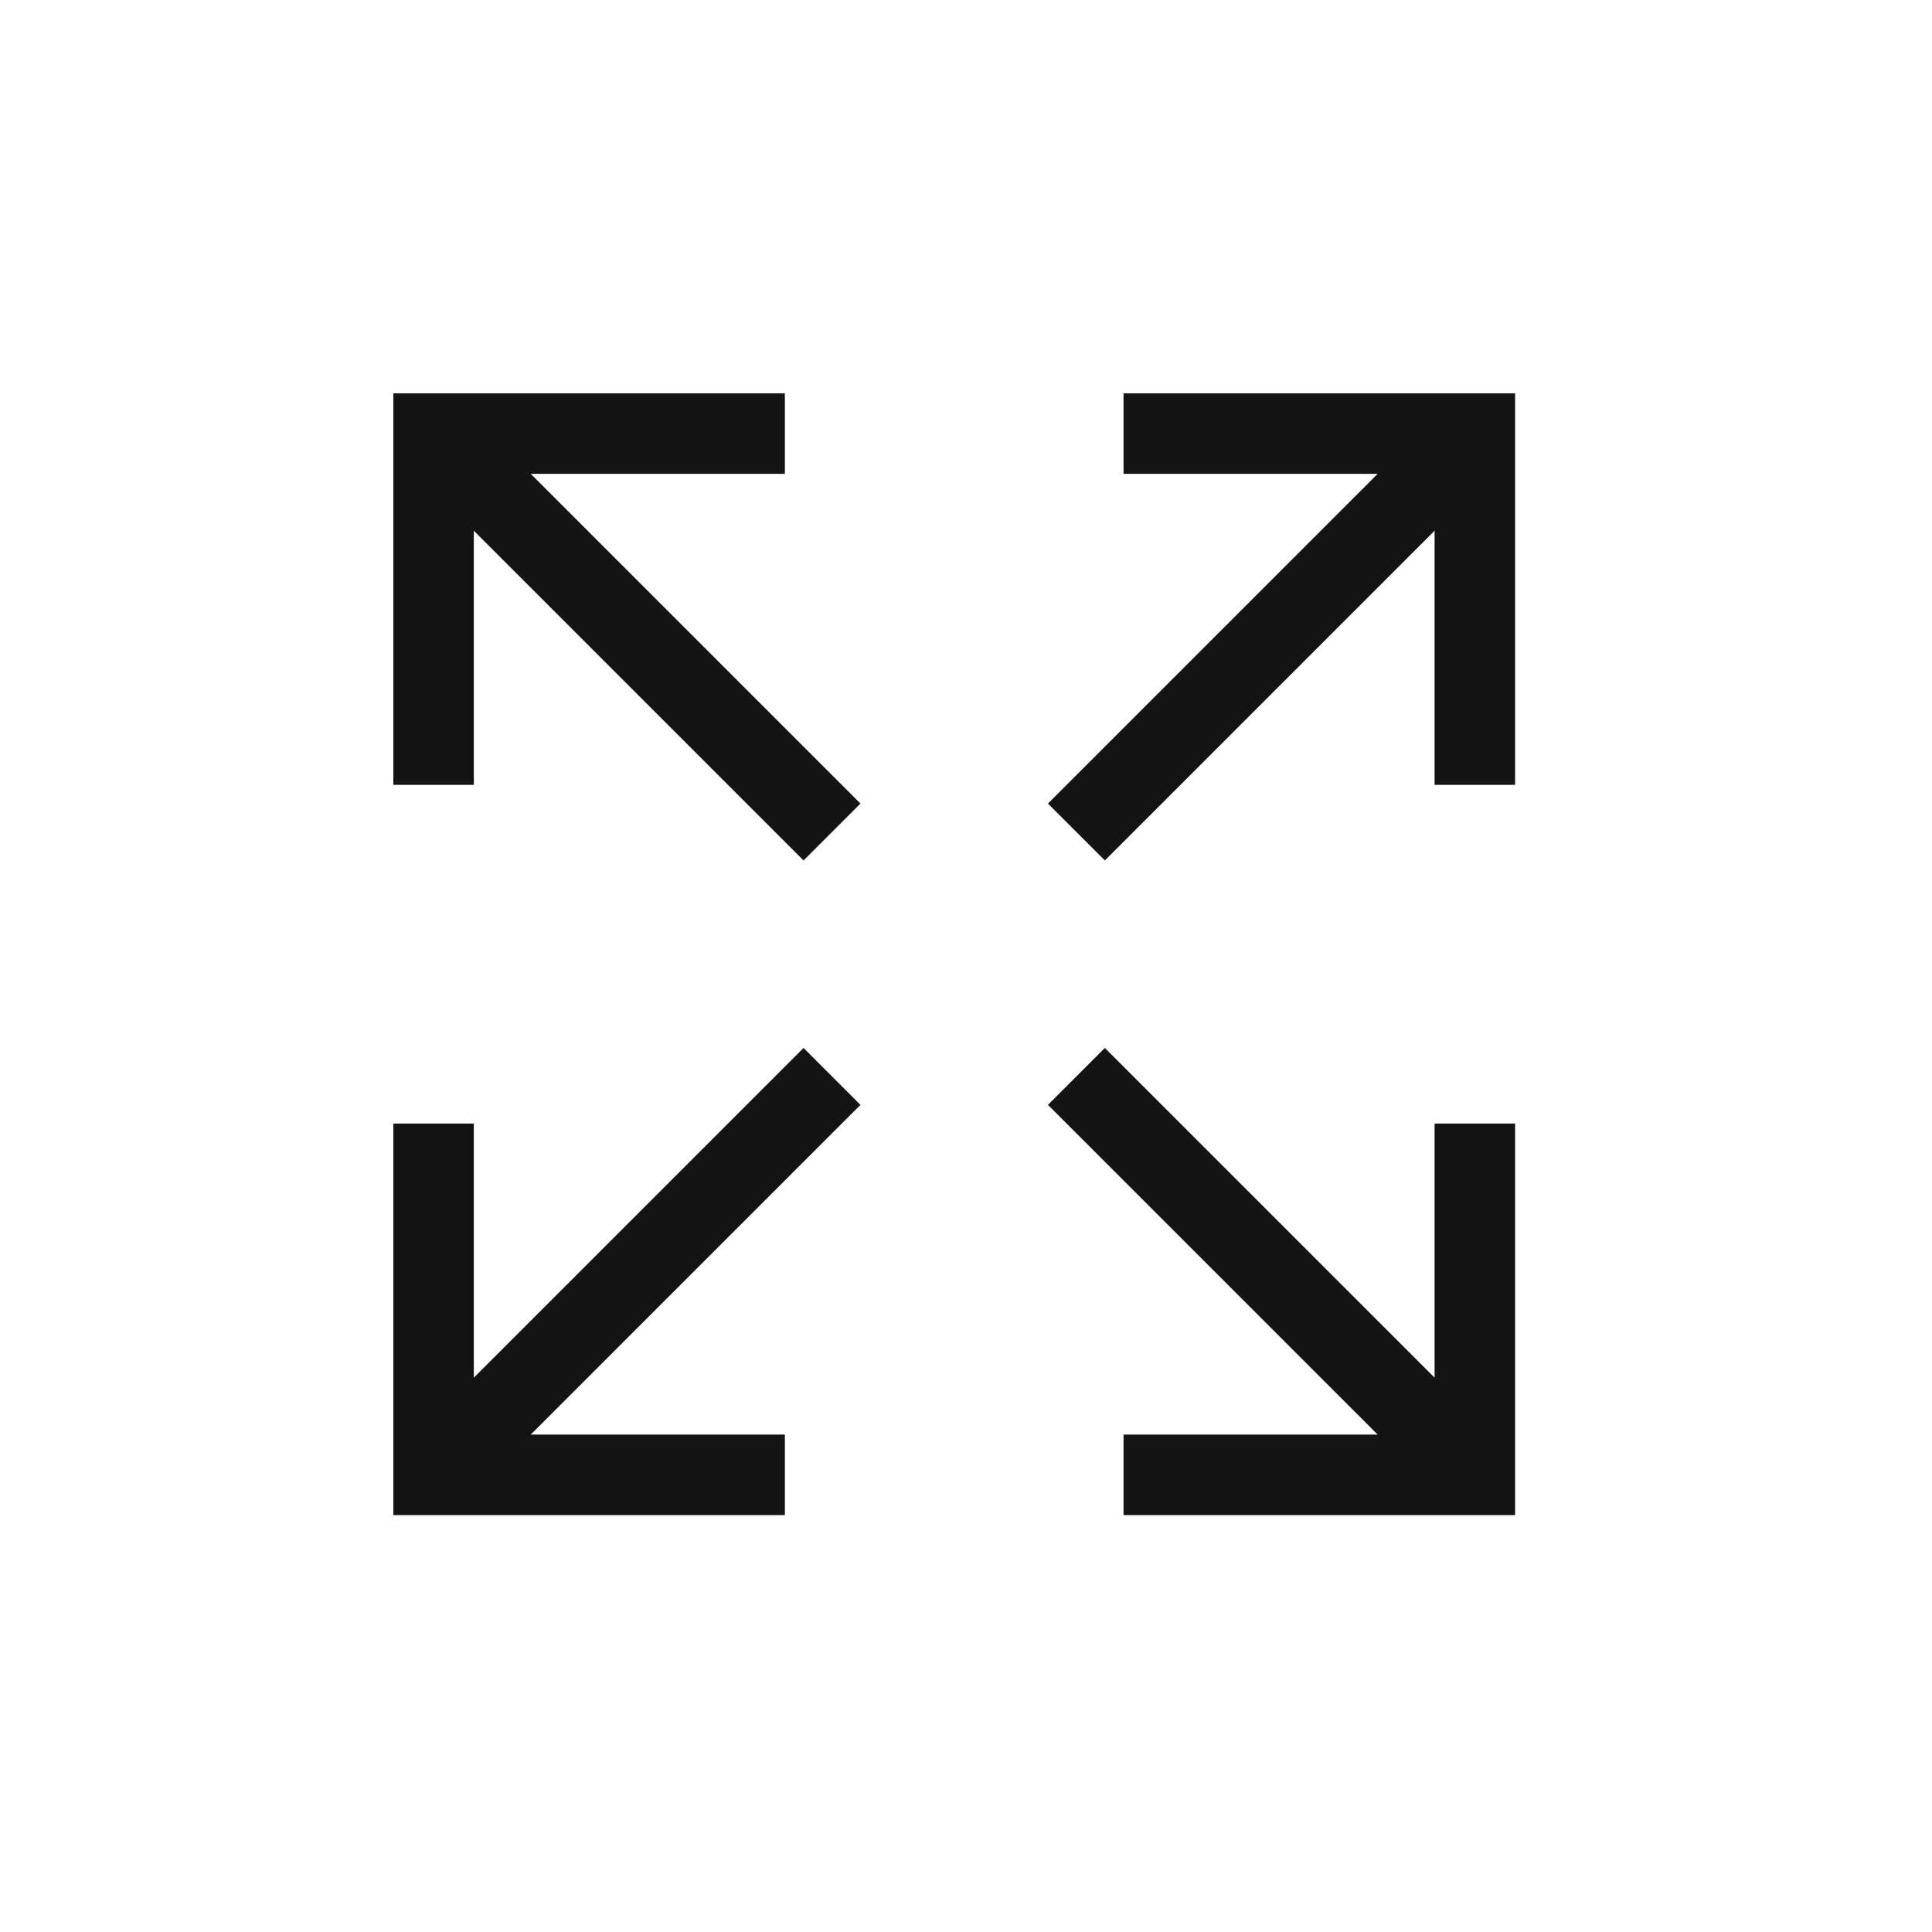
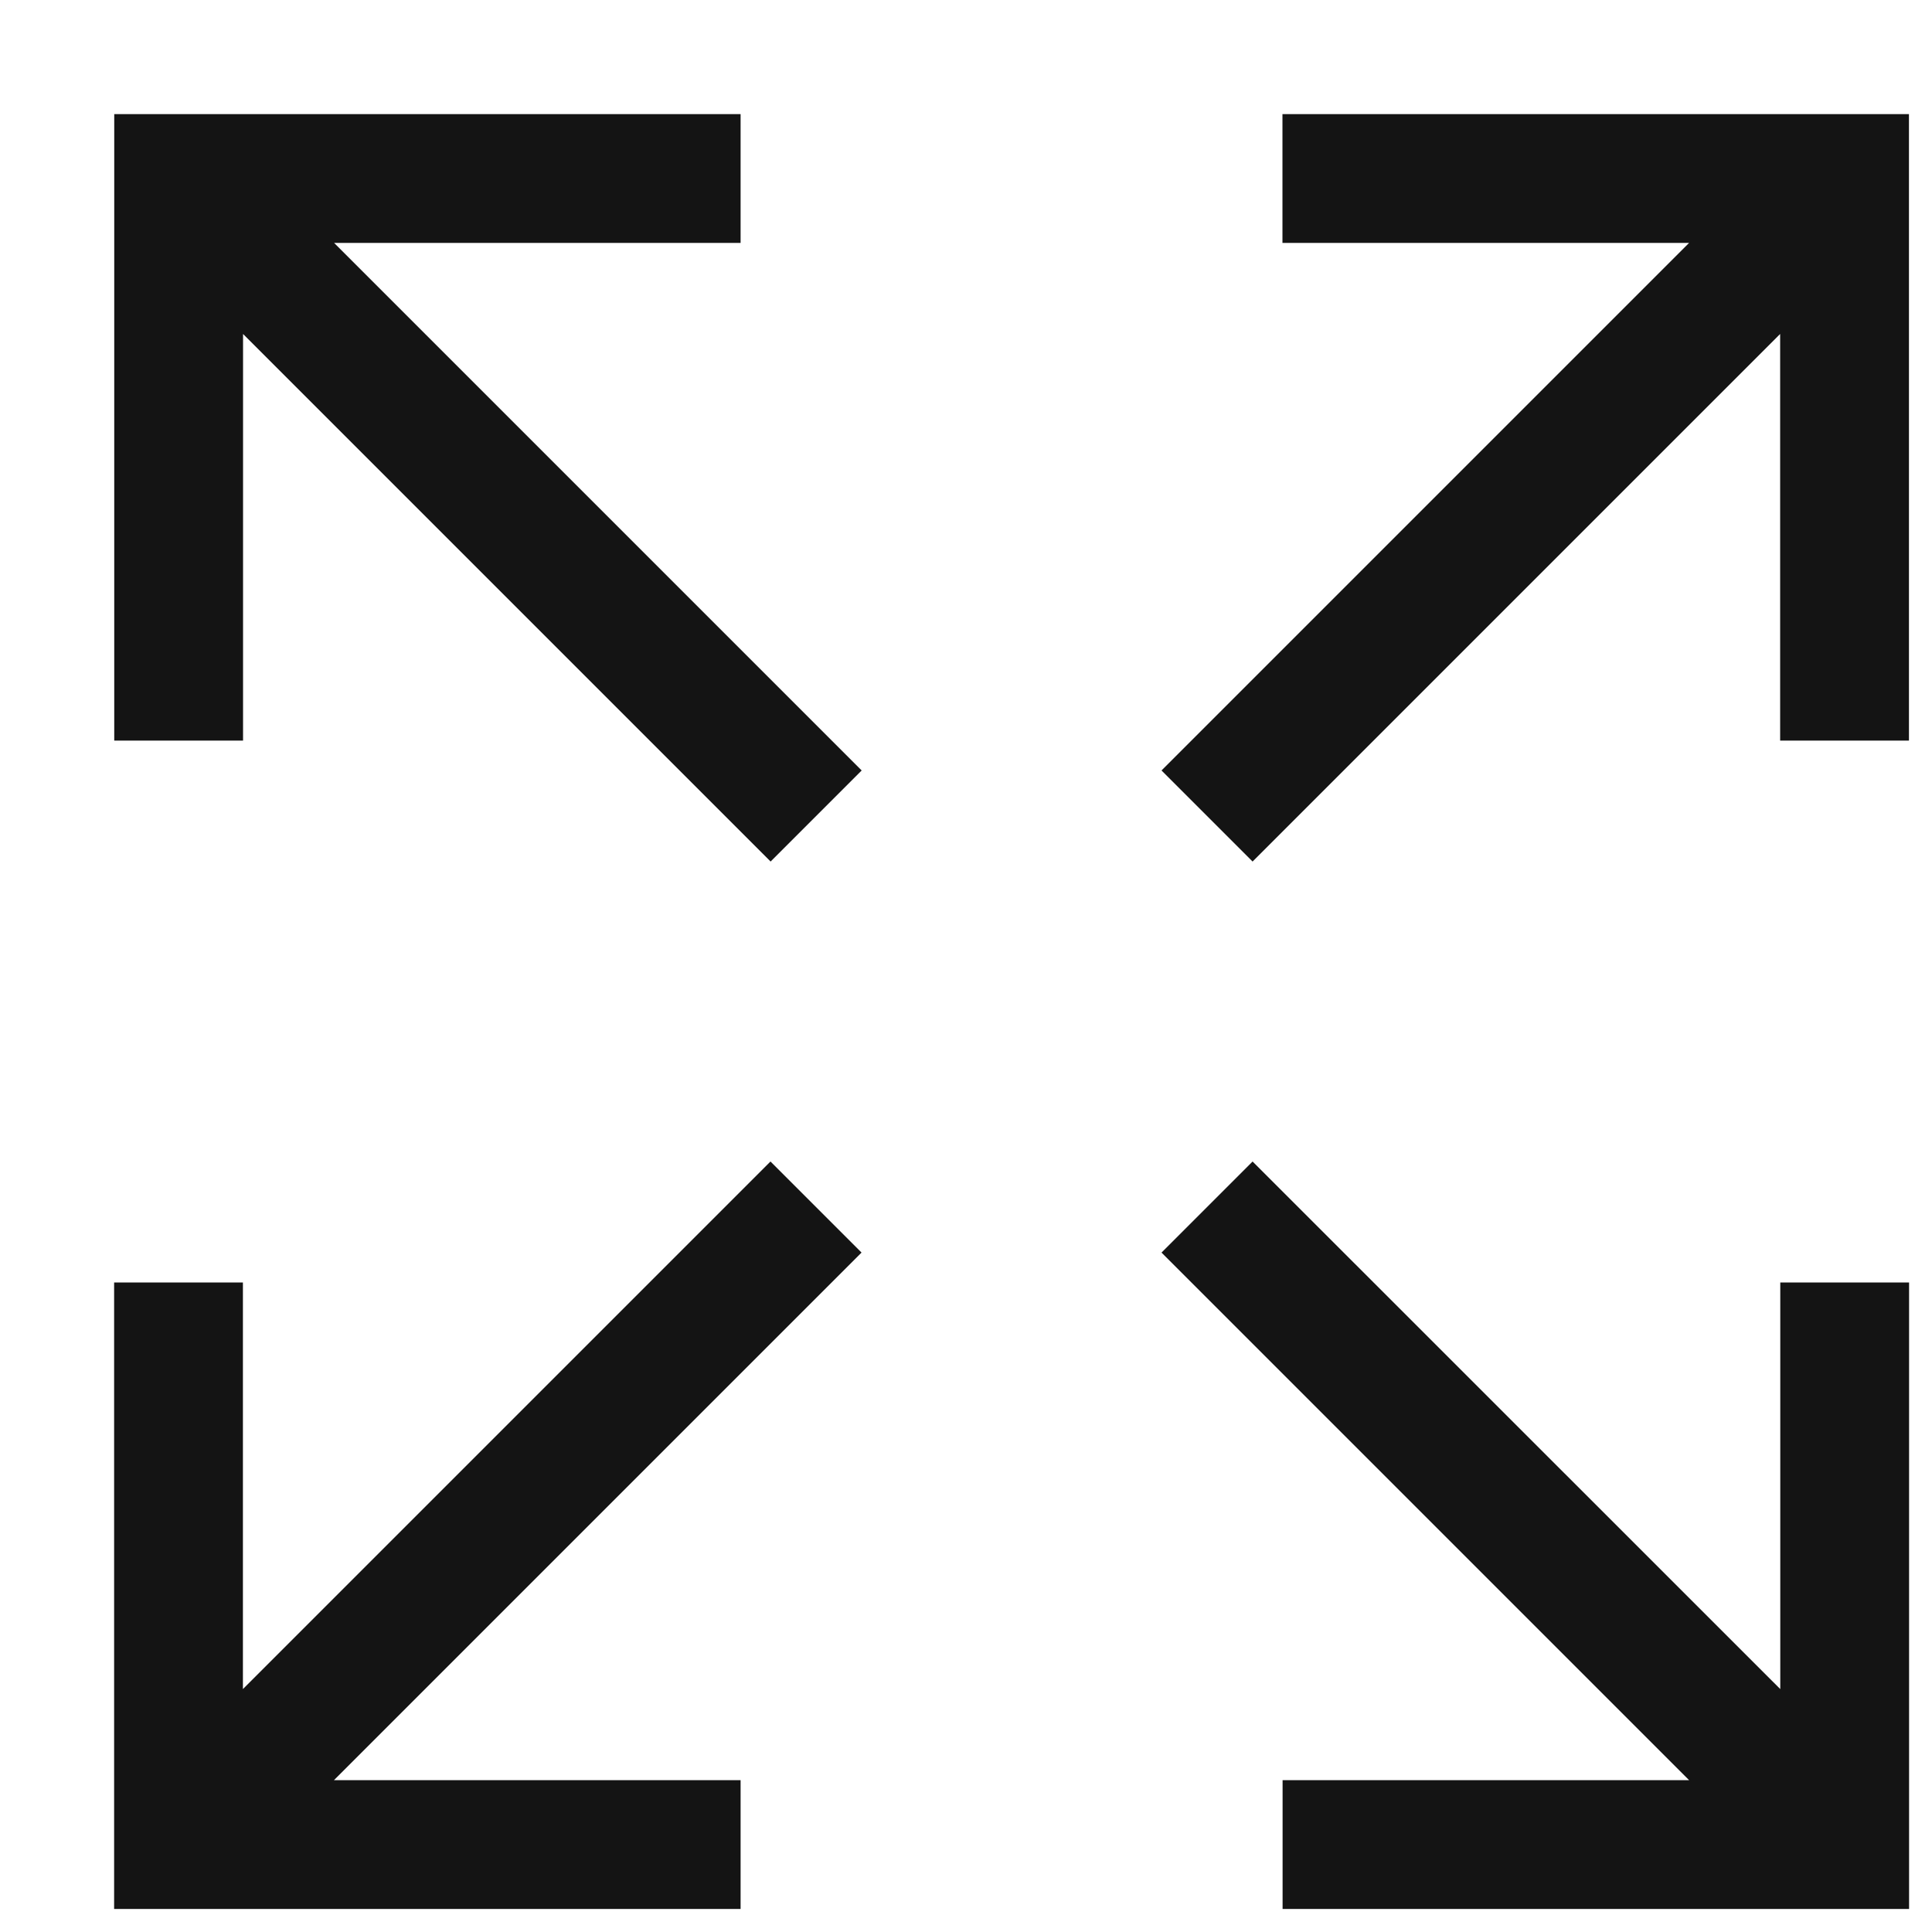
- <svg xmlns="http://www.w3.org/2000/svg" width="24" height="24" viewBox="0 0 24 24" fill="none">
-   <path fill-rule="evenodd" clip-rule="evenodd" d="M18.821 9.75L18.821 5.386L18.821 4.886L18.321 4.886L13.957 4.886L13.957 5.886L17.114 5.886L13.018 9.982L13.725 10.689L17.821 6.593L17.821 9.75L18.821 9.75Z" fill="#141414" />
-   <path fill-rule="evenodd" clip-rule="evenodd" d="M4.886 13.957L4.886 18.321V18.821H5.386L9.75 18.821L9.75 17.821L6.593 17.821L10.689 13.725L9.982 13.018L5.886 17.114L5.886 13.957L4.886 13.957Z" fill="#141414" />
-   <path fill-rule="evenodd" clip-rule="evenodd" d="M13.957 18.821L18.321 18.821H18.821V18.321L18.821 13.957L17.821 13.957L17.821 17.114L13.725 13.018L13.018 13.725L17.114 17.821L13.957 17.821L13.957 18.821Z" fill="#141414" />
-   <path fill-rule="evenodd" clip-rule="evenodd" d="M9.75 4.886L5.386 4.886L4.886 4.886L4.886 5.386L4.886 9.75L5.886 9.75L5.886 6.593L9.982 10.689L10.689 9.982L6.593 5.886L9.75 5.886L9.75 4.886Z" fill="#141414" />
+ <svg xmlns="http://www.w3.org/2000/svg" width="15" height="15" viewBox="0 0 15 15" fill="none">
+   <path fill-rule="evenodd" clip-rule="evenodd" d="M14.821 5.75L14.821 1.386L14.821 0.886L14.321 0.886L9.957 0.886L9.957 1.886L13.114 1.886L9.018 5.982L9.725 6.689L13.821 2.593L13.821 5.75L14.821 5.75Z" fill="#141414" />
+   <path fill-rule="evenodd" clip-rule="evenodd" d="M0.886 9.957L0.886 14.321V14.821H1.386L5.75 14.821L5.75 13.821L2.593 13.821L6.689 9.725L5.982 9.018L1.886 13.114L1.886 9.957L0.886 9.957Z" fill="#141414" />
+   <path fill-rule="evenodd" clip-rule="evenodd" d="M9.958 14.821L14.322 14.821H14.822V14.321L14.822 9.957L13.822 9.957L13.822 13.114L9.725 9.018L9.018 9.725L13.114 13.821L9.958 13.821L9.958 14.821Z" fill="#141414" />
+   <path fill-rule="evenodd" clip-rule="evenodd" d="M5.75 0.886L1.387 0.886L0.887 0.886L0.887 1.386L0.887 5.75L1.887 5.75L1.887 2.593L5.983 6.689L6.69 5.982L2.594 1.886L5.75 1.886L5.75 0.886Z" fill="#141414" />
</svg>
